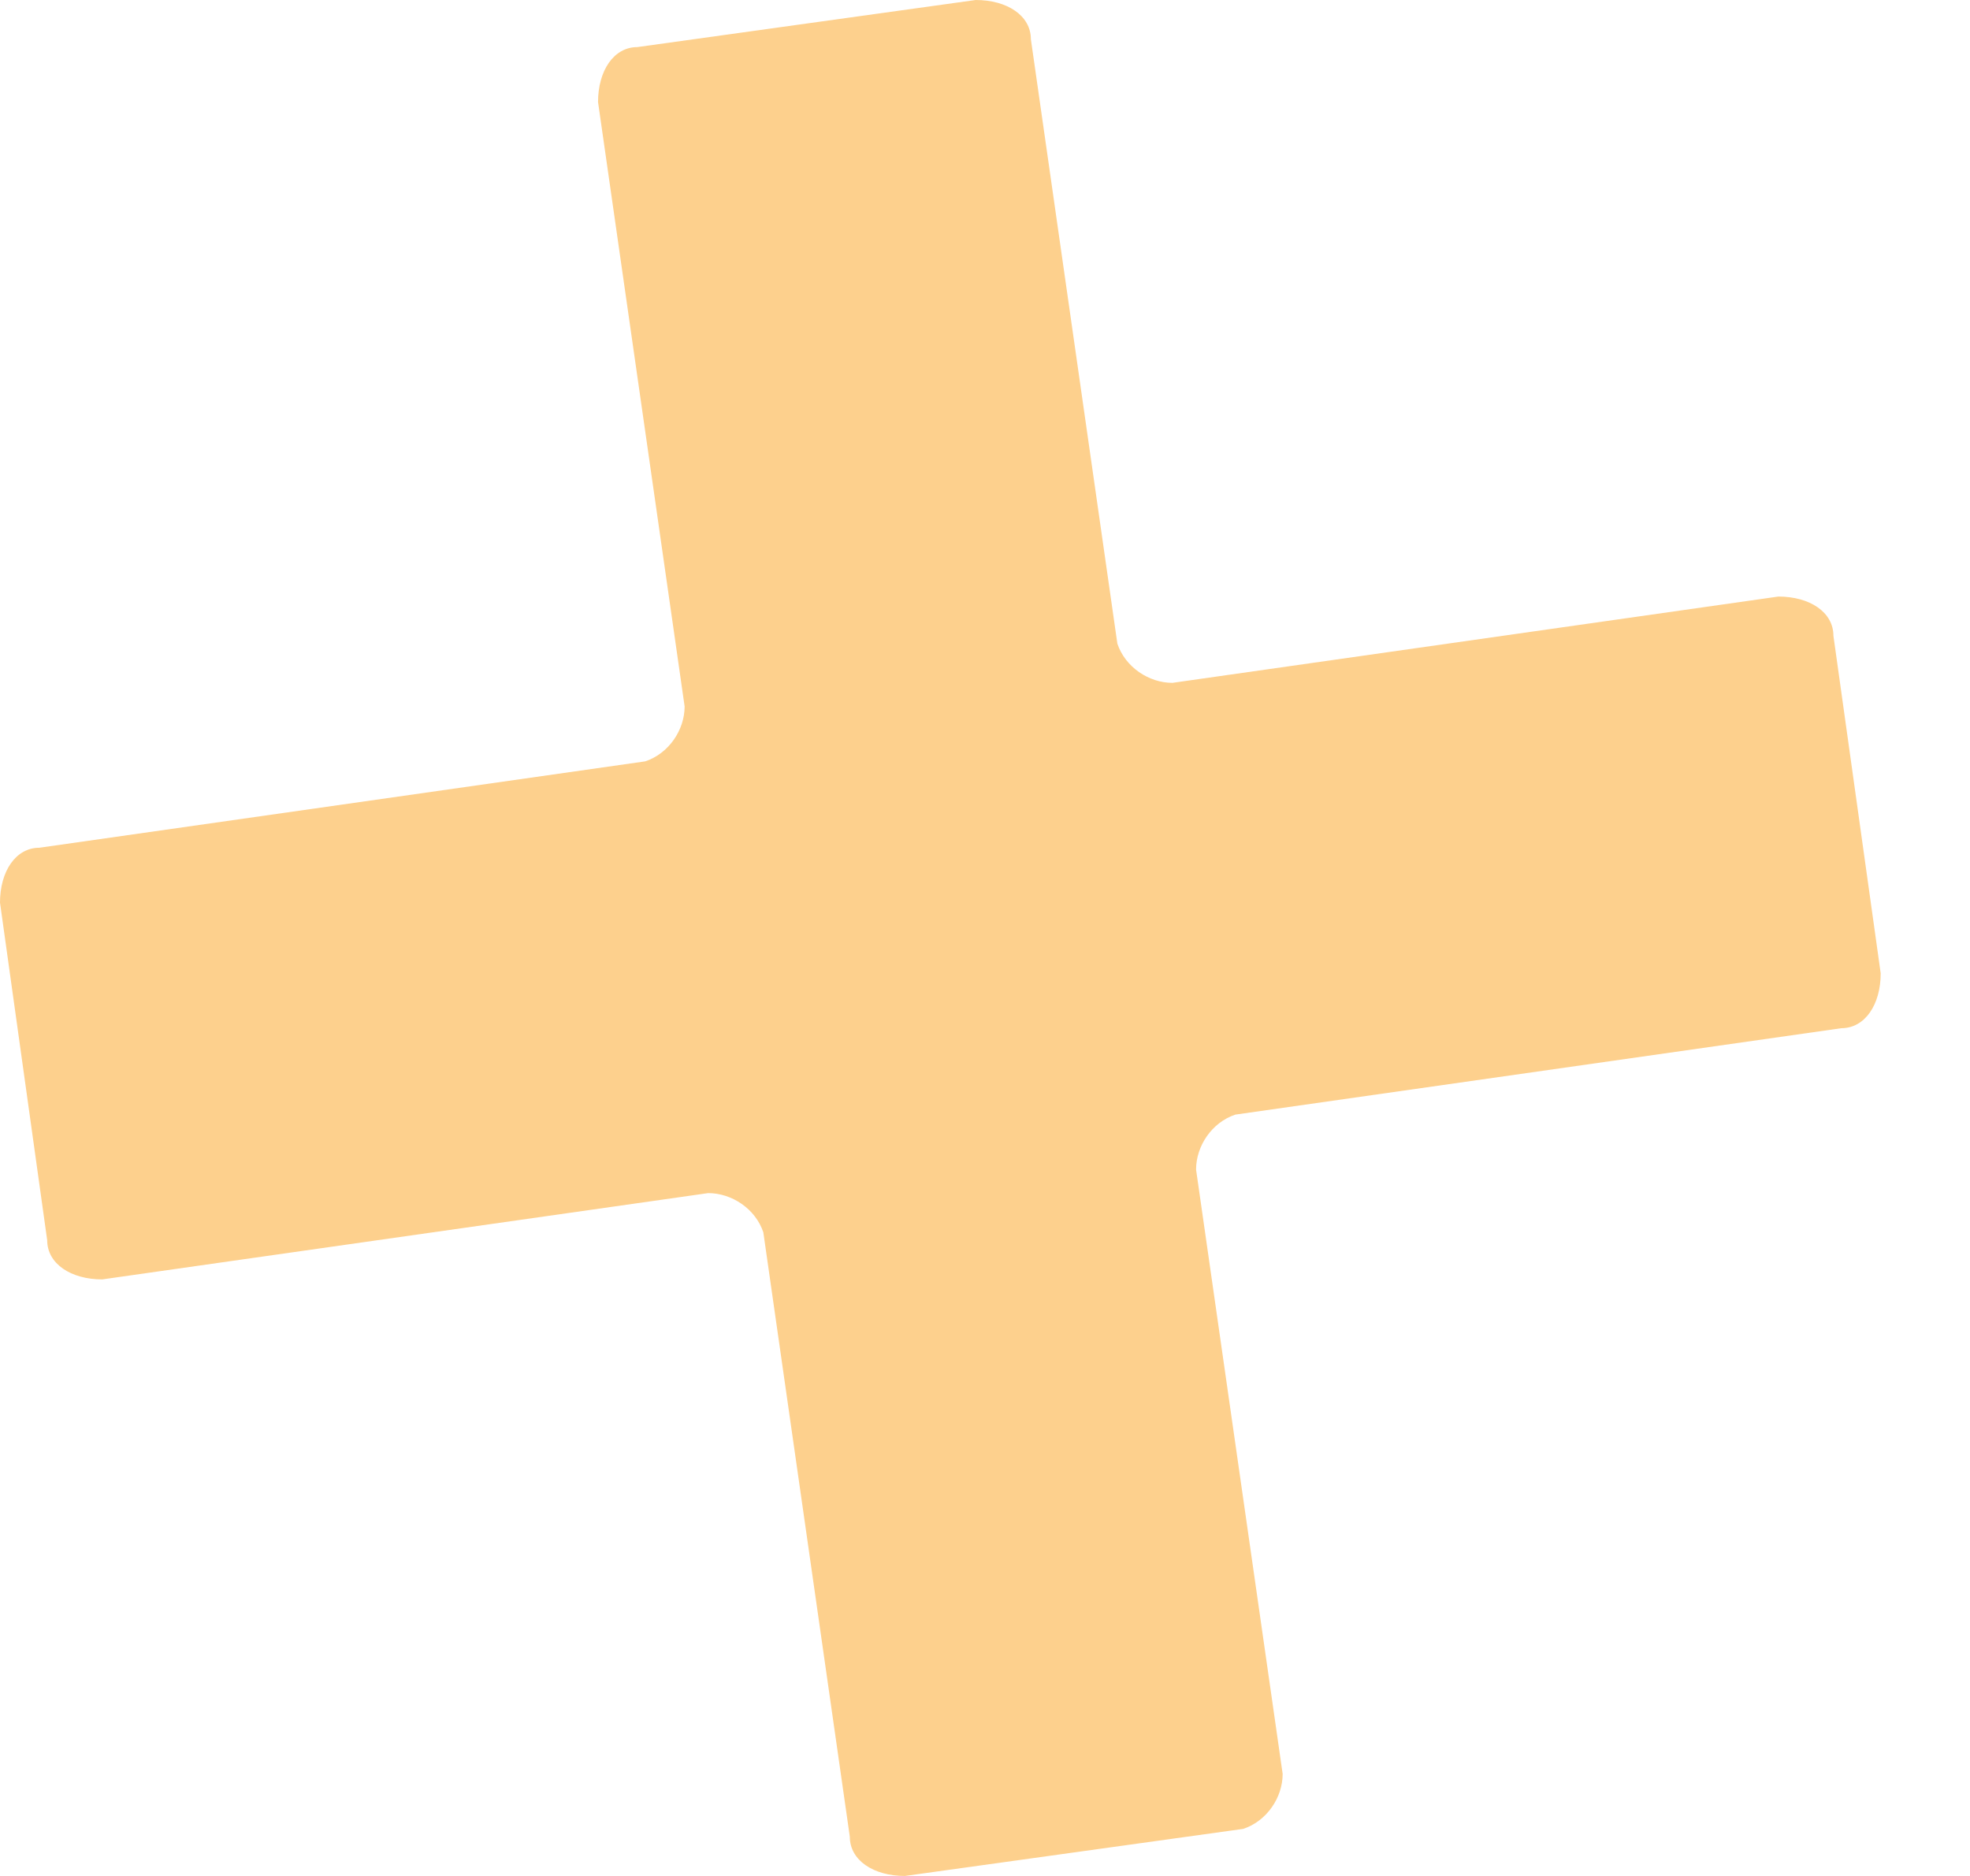
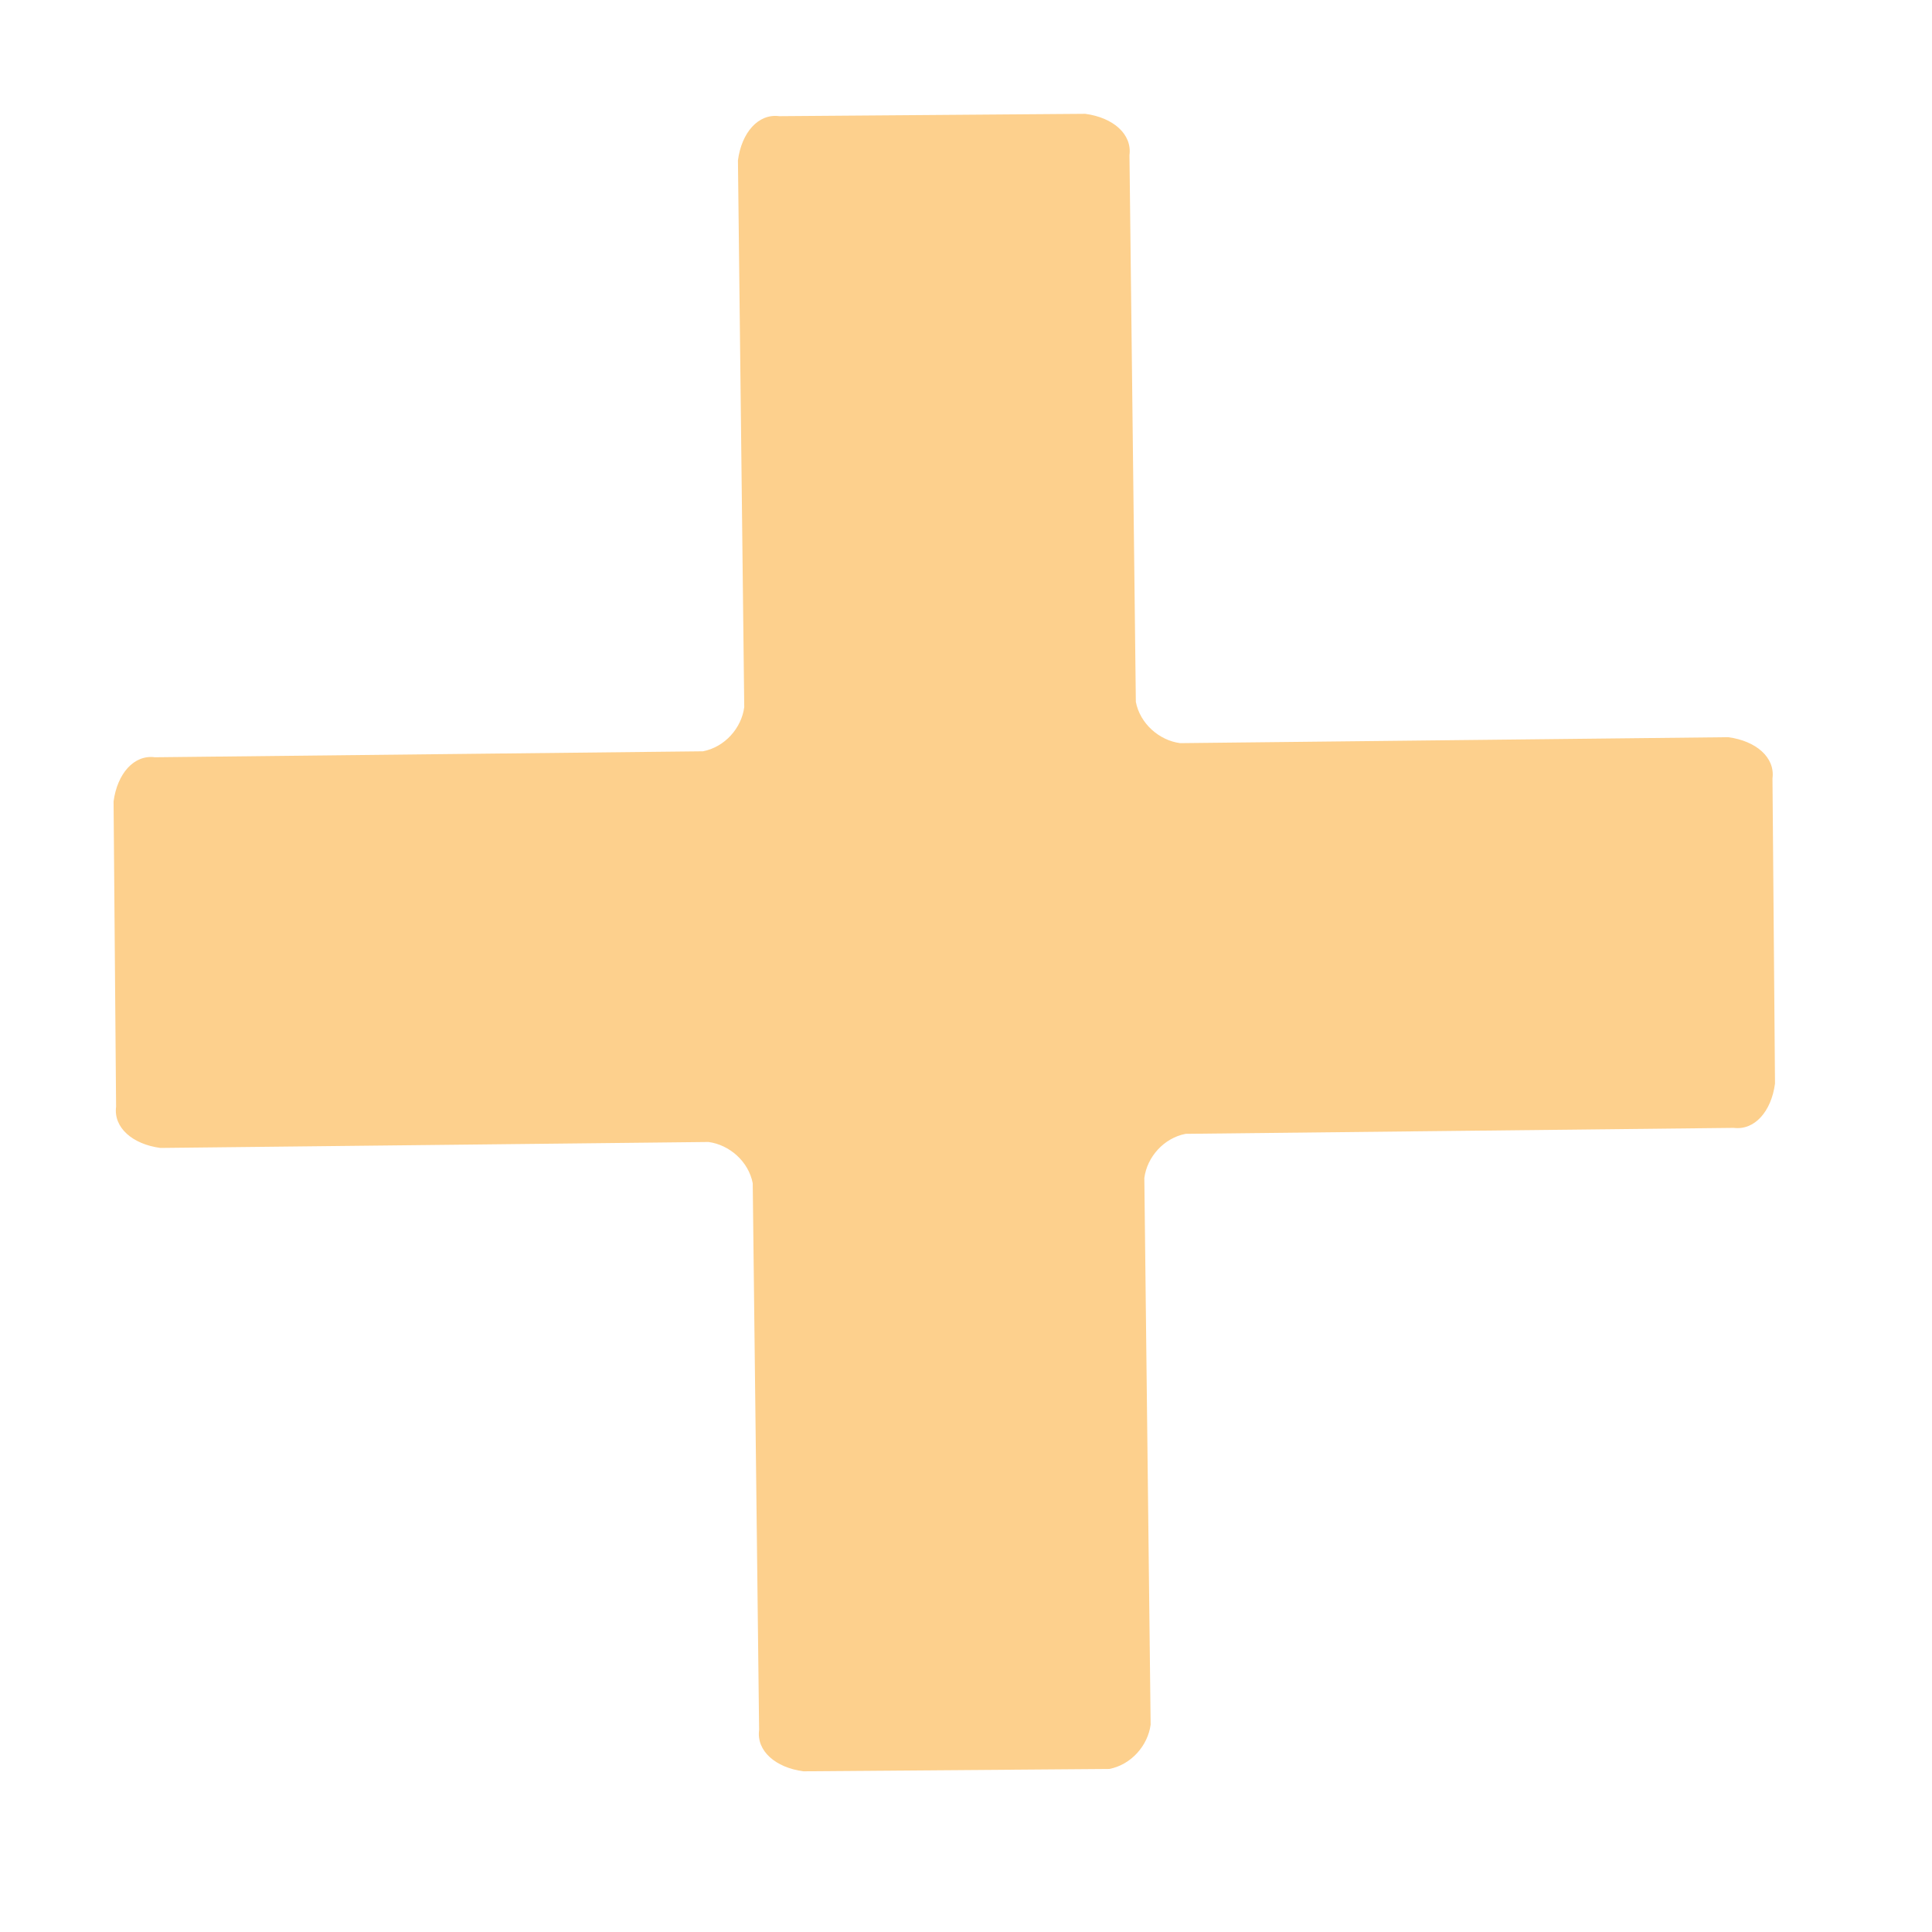
- <svg xmlns="http://www.w3.org/2000/svg" width="21" height="20" viewBox="0 0 21 20" fill="none">
-   <path d="M13.673 18.912L12.75 12.469C12.75 12.218 12.918 11.966 13.169 11.883L19.628 10.962C19.88 10.962 20.048 10.711 20.048 10.377L19.544 6.778C19.544 6.527 19.293 6.36 18.957 6.36L12.498 7.28C12.247 7.28 11.995 7.113 11.911 6.862L10.989 0.418C10.989 0.167 10.737 0 10.401 0L6.794 0.502C6.543 0.502 6.375 0.753 6.375 1.088L7.298 7.531C7.298 7.782 7.13 8.033 6.878 8.117L0.419 9.038C0.168 9.038 0 9.289 0 9.623L0.503 13.222C0.503 13.473 0.755 13.64 1.09 13.64L7.549 12.72C7.801 12.72 8.053 12.887 8.137 13.138L9.059 19.582C9.059 19.833 9.311 20 9.646 20L13.253 19.498C13.505 19.414 13.673 19.163 13.673 18.912Z" fill="#FDD08D" />
+ <svg xmlns="http://www.w3.org/2000/svg" width="23" height="23" viewBox="0 0 23 23" fill="none">
+   <path d="M13.698 20.532L13.623 14.024C13.655 13.775 13.854 13.548 14.115 13.498L20.639 13.427C20.888 13.459 21.087 13.232 21.131 12.9L21.101 9.267C21.134 9.018 20.906 8.82 20.573 8.776L14.049 8.847C13.8 8.814 13.572 8.615 13.522 8.356L13.446 1.847C13.479 1.598 13.252 1.399 12.919 1.355L9.277 1.383C9.028 1.35 8.829 1.577 8.785 1.909L8.86 8.418C8.828 8.667 8.629 8.894 8.368 8.944L1.844 9.015C1.595 8.982 1.396 9.21 1.352 9.541L1.382 13.175C1.35 13.424 1.577 13.622 1.91 13.666L8.434 13.595C8.683 13.628 8.911 13.826 8.961 14.086L9.037 20.595C9.004 20.844 9.232 21.043 9.564 21.087L13.206 21.059C13.466 21.009 13.665 20.781 13.698 20.532Z" fill="#FDD08D" />
</svg>
